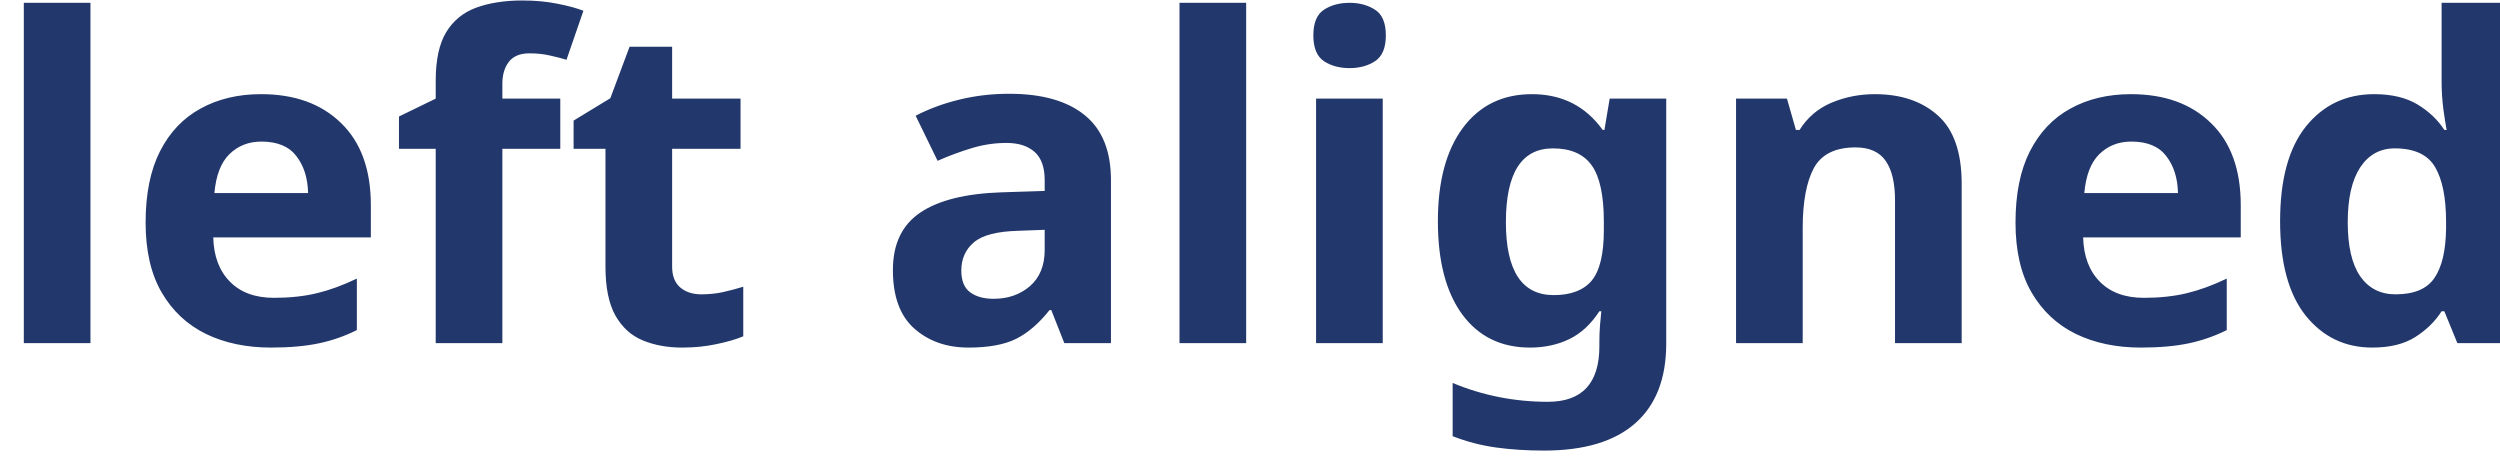
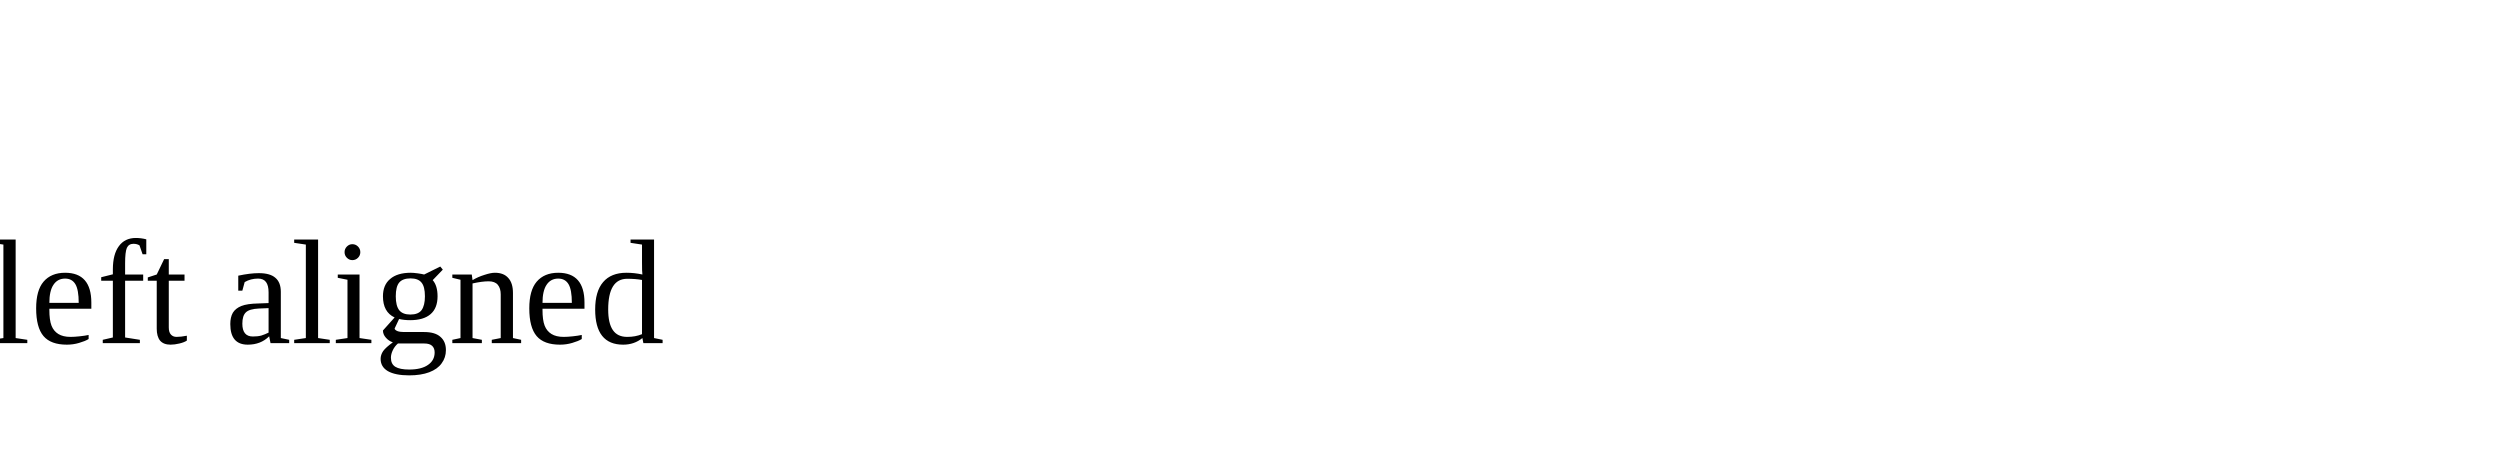
<svg xmlns="http://www.w3.org/2000/svg" preserveAspectRatio="xMidYMid" width="201" height="37" viewBox="0 0 201 37">
  <defs>
    <style>
-       .cls-1, .cls-2 {
        font-size: 36px;
      }

      .cls-2 {
        fill: #22376b;
        font-family: Optima;
        font-weight: 900;
      }
    </style>
  </defs>
  <text class="cls-1" x="-0.898" y="27.586">
    <tspan class="cls-2">left aligned</tspan>
  </text>
</svg>
